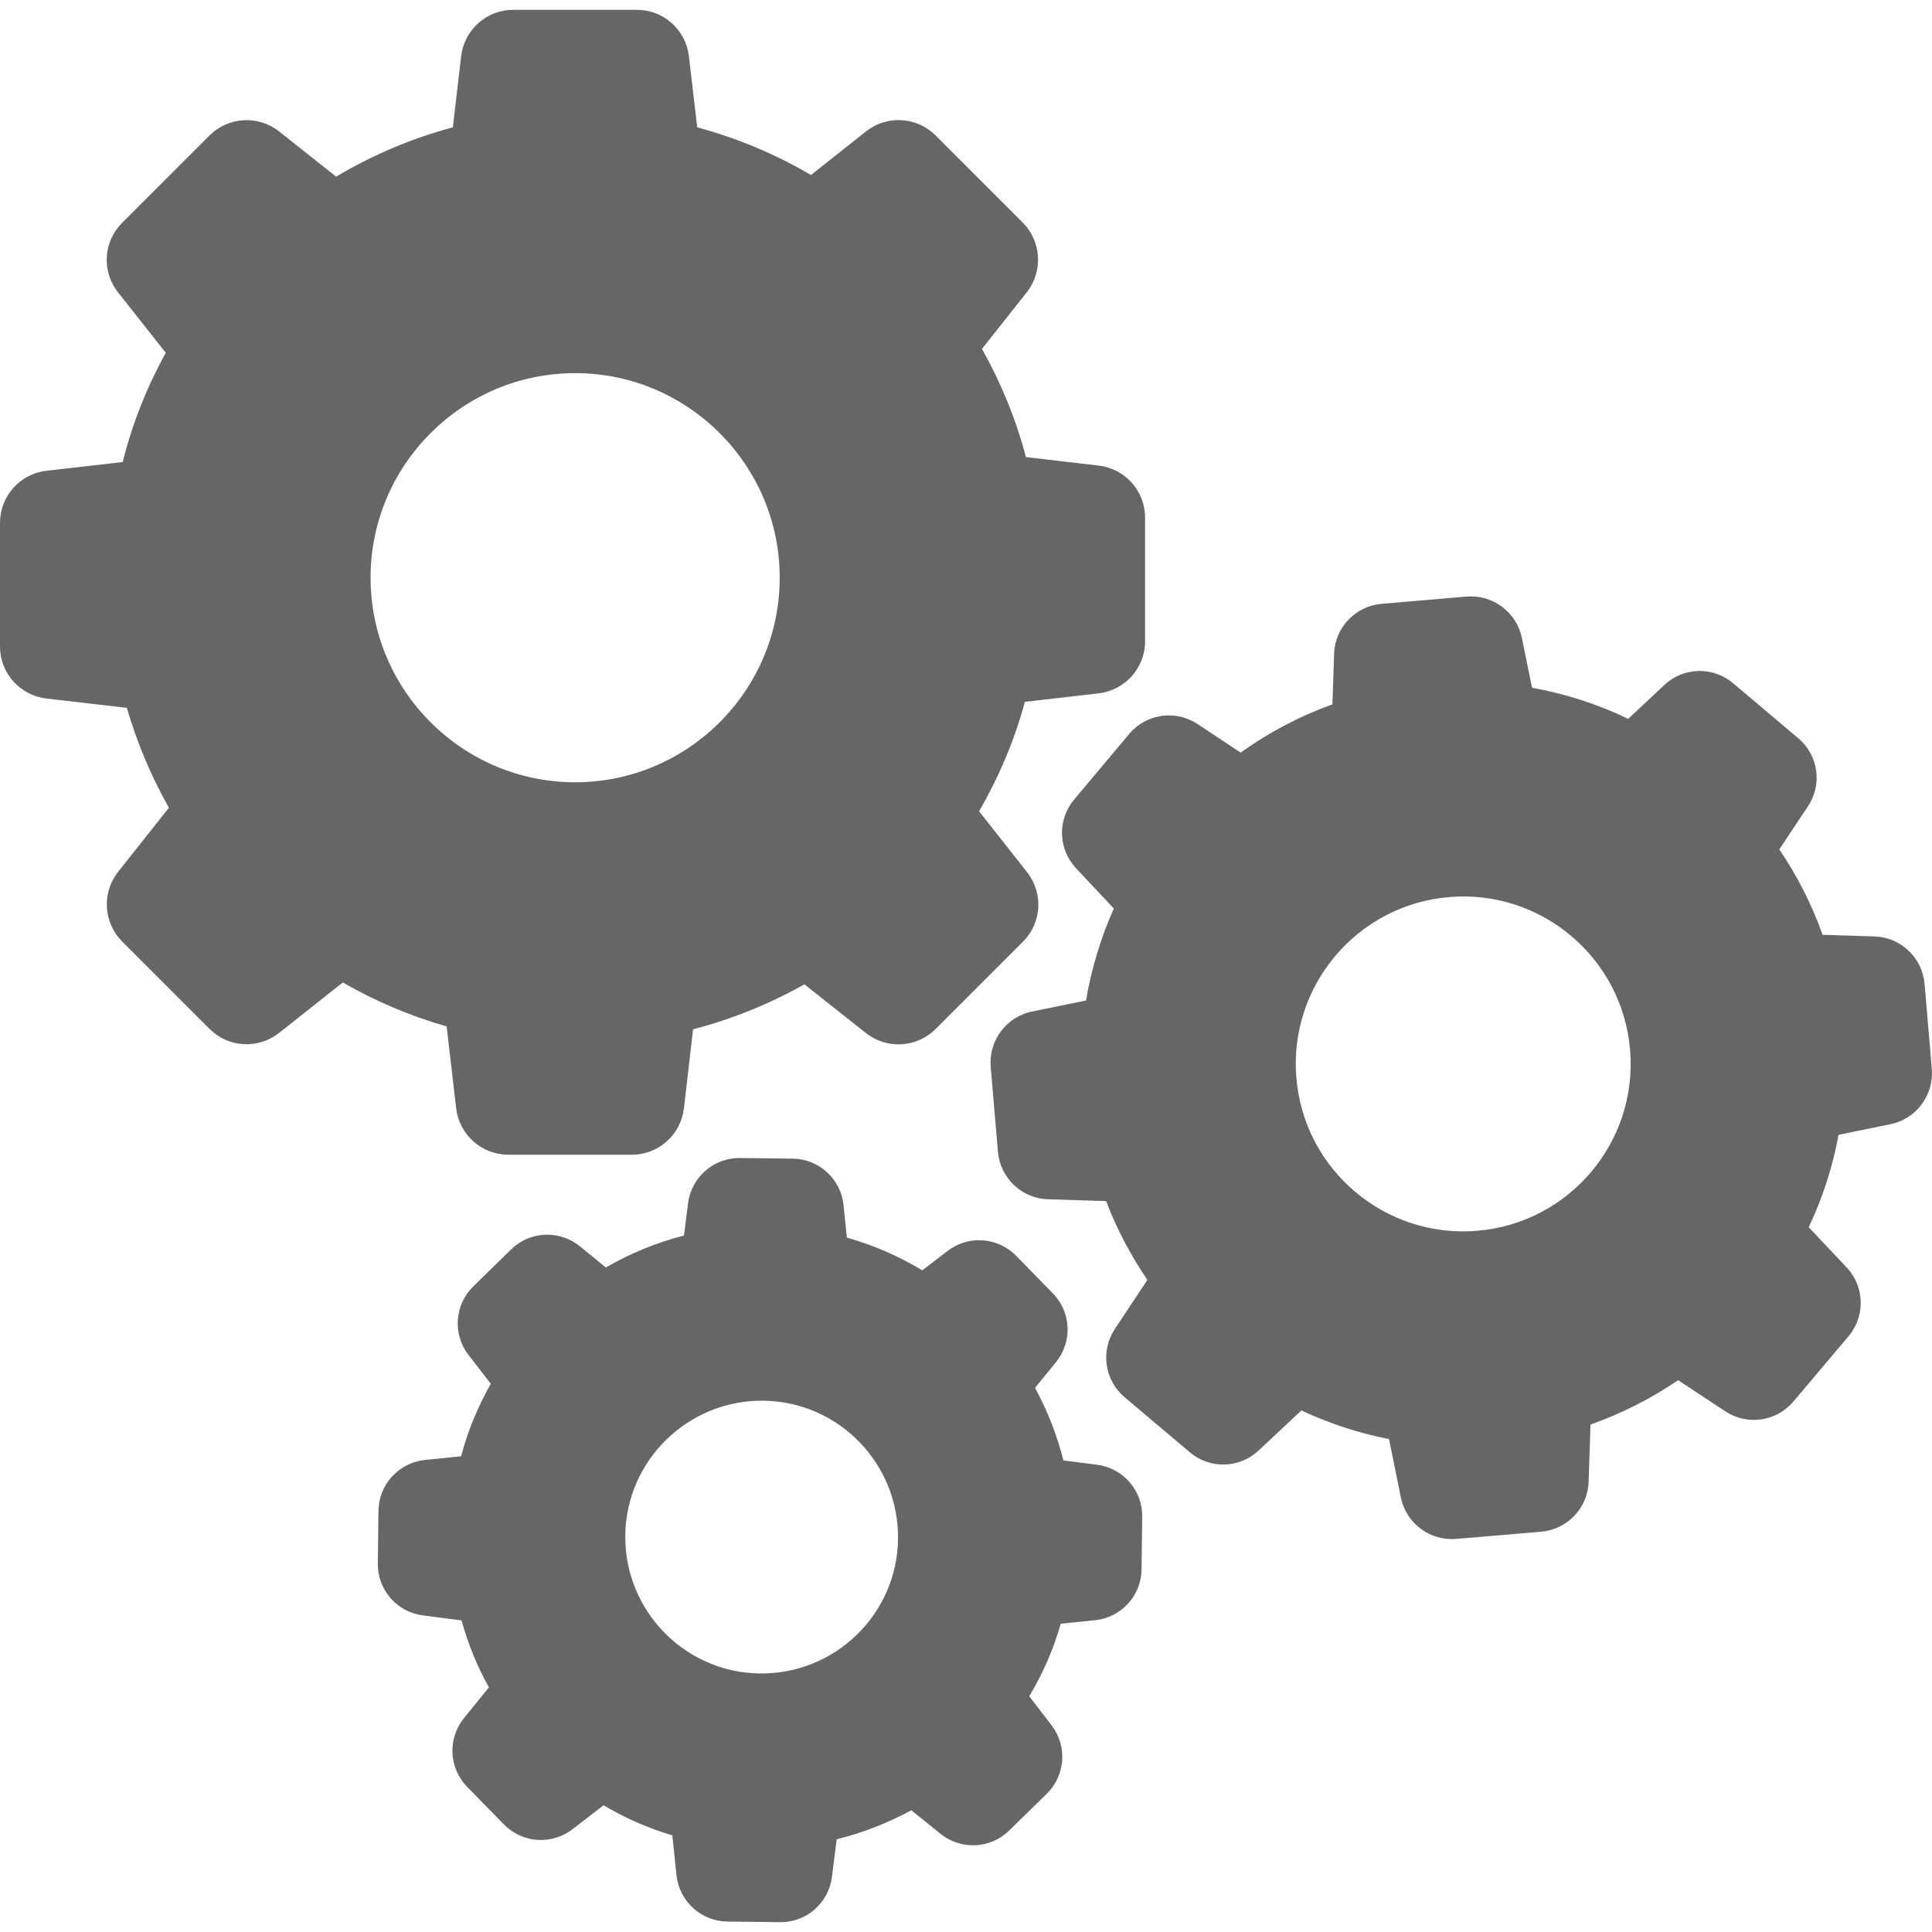
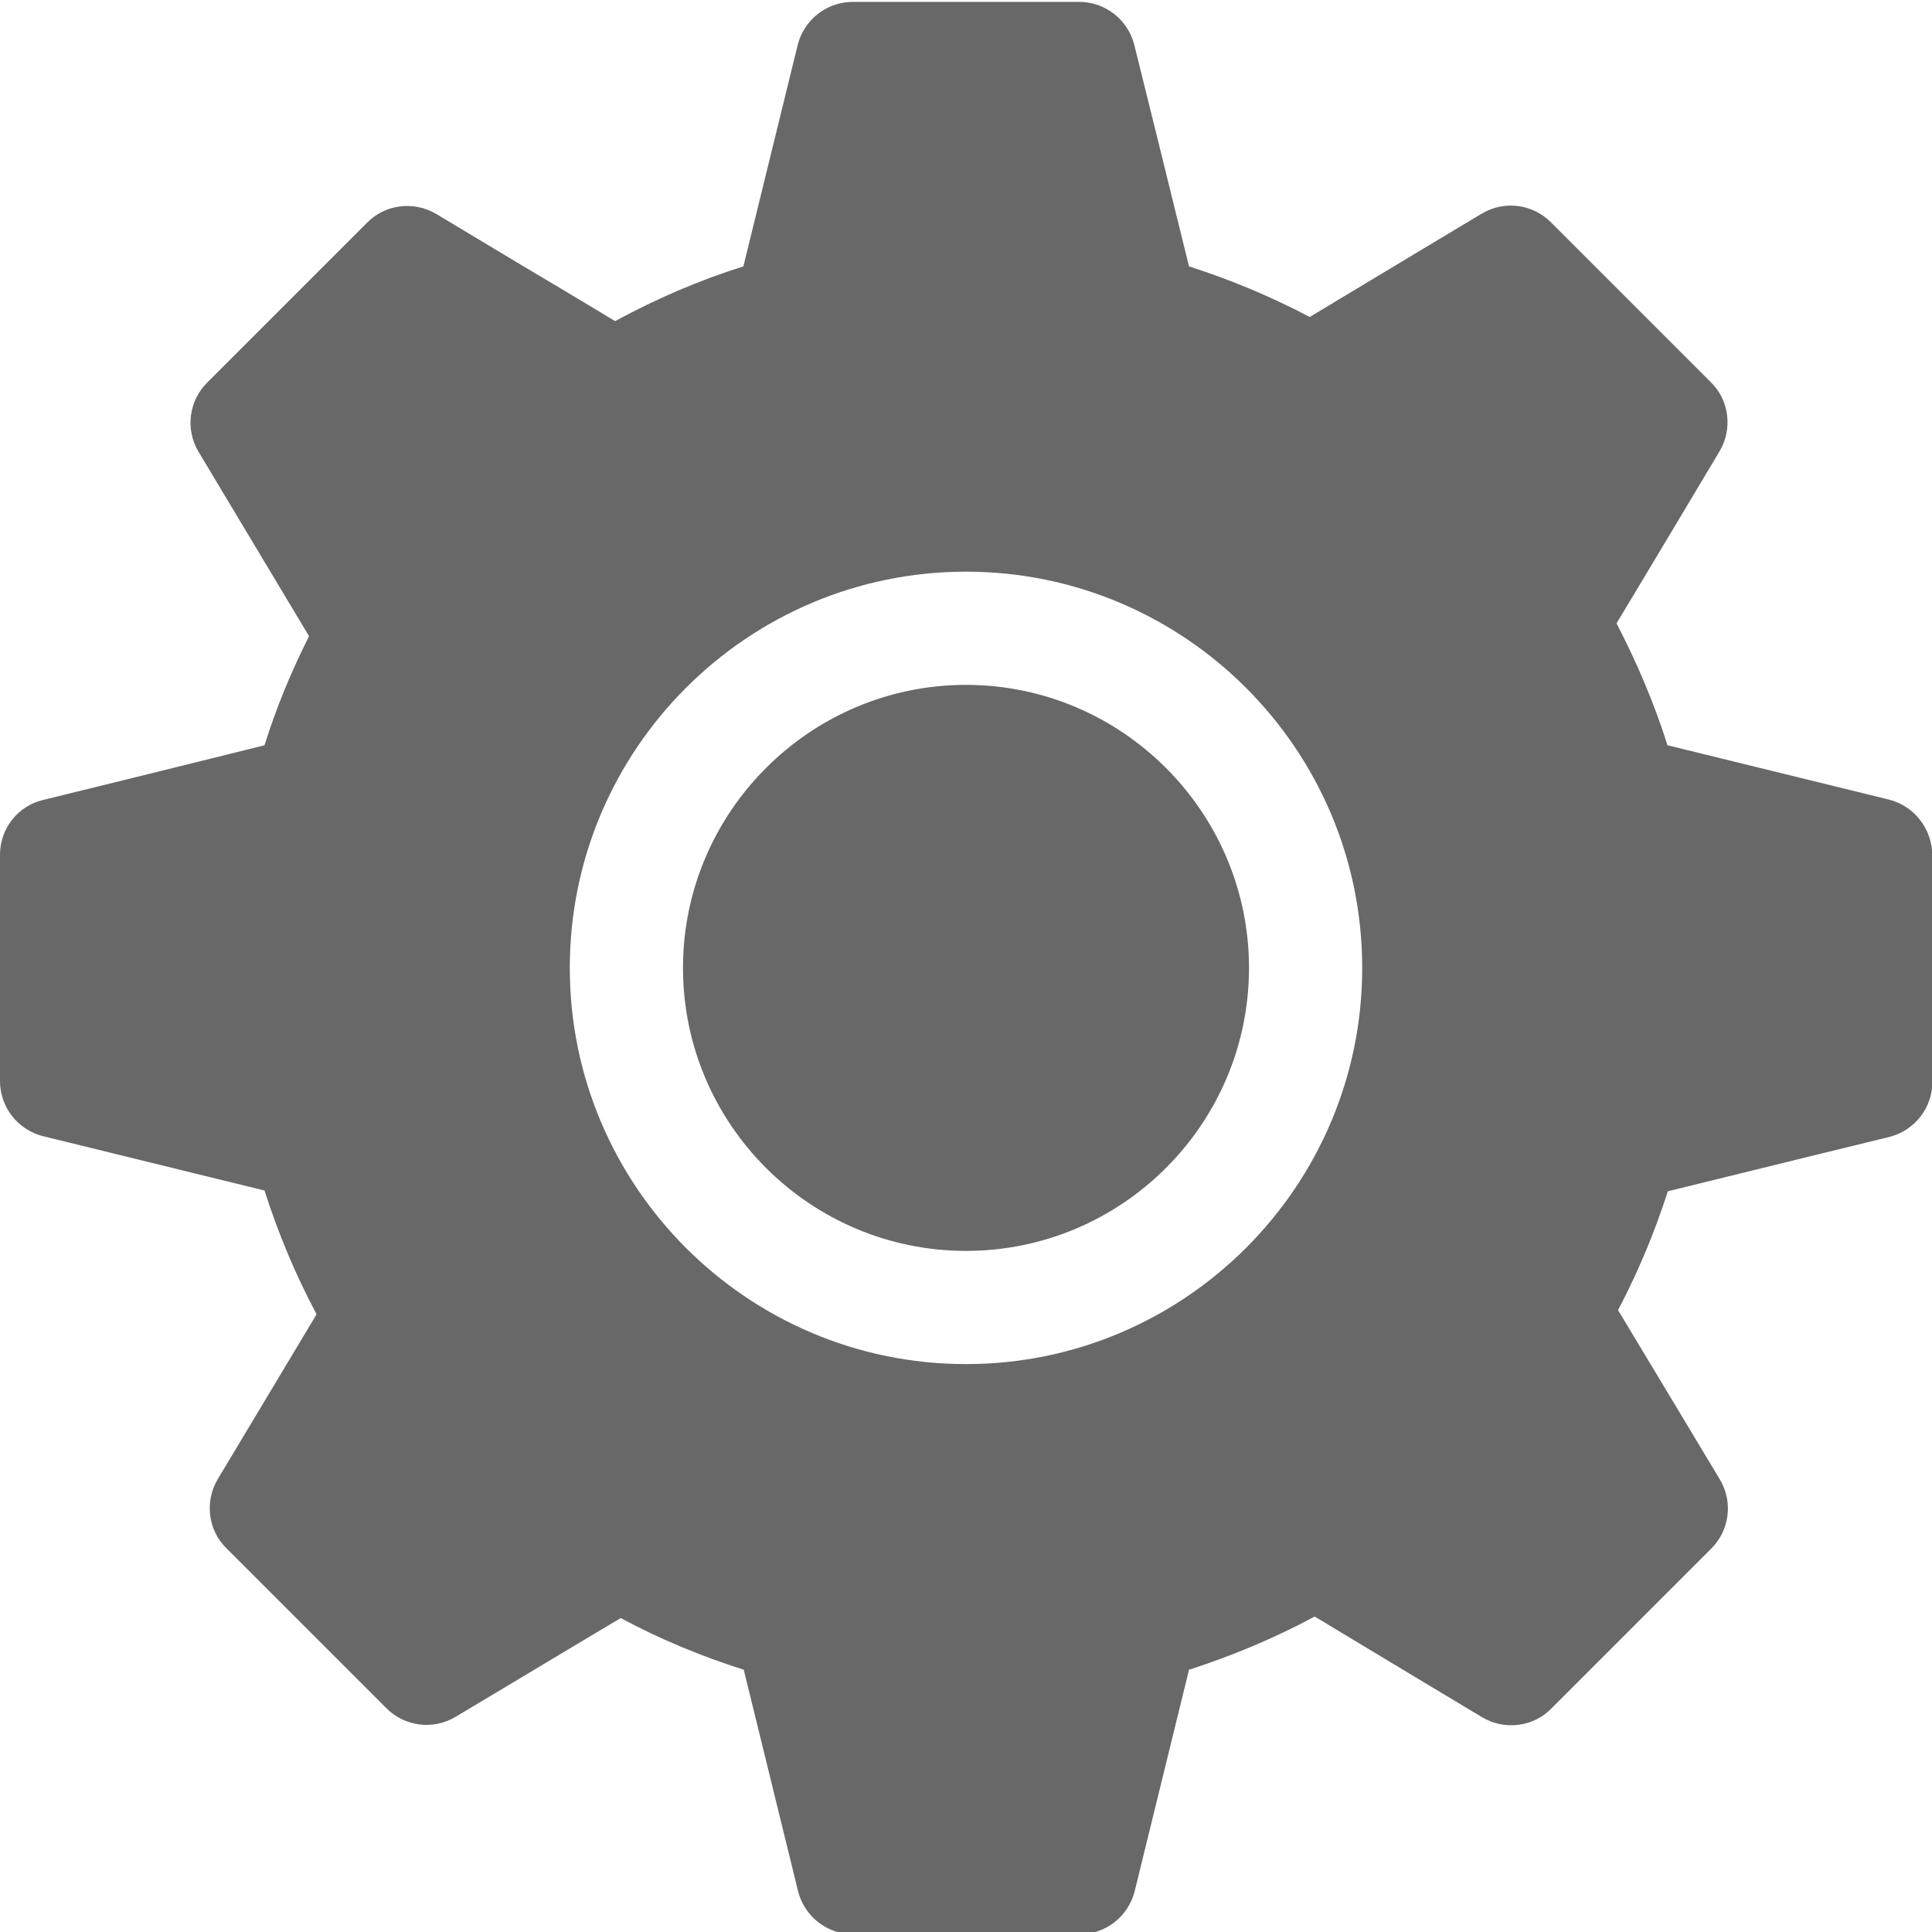
- <svg xmlns="http://www.w3.org/2000/svg" version="1.1" id="Capa_1" x="0px" y="0px" width="512px" height="512px" viewBox="0 0 932.179 932.179" style="enable-background:new 0 0 932.179 932.179;" xml:space="preserve">
-   <g>
-     <g>
-       <path d="M61.2,341.538c4.9,16.8,11.7,33,20.3,48.2l-24.5,30.9c-8,10.1-7.1,24.5,1.9,33.6l42.2,42.2c9.1,9.1,23.5,9.899,33.6,1.899   l30.7-24.3c15.8,9.101,32.6,16.2,50.1,21.2l4.6,39.5c1.5,12.8,12.3,22.4,25.1,22.4h59.7c12.8,0,23.6-9.601,25.1-22.4l4.4-38.1   c18.8-4.9,36.8-12.2,53.7-21.7l29.7,23.5c10.1,8,24.5,7.1,33.6-1.9l42.2-42.2c9.1-9.1,9.9-23.5,1.9-33.6l-23.1-29.3   c9.6-16.601,17.1-34.3,22.1-52.8l35.6-4.1c12.801-1.5,22.4-12.3,22.4-25.1v-59.7c0-12.8-9.6-23.6-22.4-25.1l-35.1-4.1   c-4.801-18.3-12-35.8-21.199-52.2l21.6-27.3c8-10.1,7.1-24.5-1.9-33.6l-42.1-42.1c-9.1-9.1-23.5-9.9-33.6-1.9l-26.5,21   c-17.2-10.1-35.601-17.8-54.9-23l-4-34.3c-1.5-12.8-12.3-22.4-25.1-22.4h-59.7c-12.8,0-23.6,9.6-25.1,22.4l-4,34.3   c-19.8,5.3-38.7,13.3-56.3,23.8l-27.5-21.8c-10.1-8-24.5-7.1-33.6,1.9l-42.2,42.2c-9.1,9.1-9.9,23.5-1.9,33.6l23,29.1   c-9.2,16.6-16.2,34.3-20.8,52.7l-36.8,4.2c-12.8,1.5-22.4,12.3-22.4,25.1v59.7c0,12.8,9.6,23.6,22.4,25.1L61.2,341.538z    M277.5,180.038c54.4,0,98.7,44.3,98.7,98.7s-44.3,98.7-98.7,98.7c-54.399,0-98.7-44.3-98.7-98.7S223.1,180.038,277.5,180.038z" data-original="#000000" class="active-path" data-old_color="#000000" fill="#666666" />
-       <path d="M867.699,356.238l-31.5-26.6c-9.699-8.2-24-7.8-33.199,0.9l-17.4,16.3c-14.699-7.1-30.299-12.1-46.4-15l-4.898-24   c-2.5-12.4-14-21-26.602-20l-41.1,3.5c-12.6,1.1-22.5,11.4-22.9,24.1l-0.799,24.4c-15.801,5.7-30.701,13.5-44.301,23.3   l-20.799-13.8c-10.602-7-24.701-5-32.9,4.7l-26.6,31.7c-8.201,9.7-7.801,24,0.898,33.2l18.201,19.399   c-6.301,14.2-10.801,29.101-13.4,44.4l-26,5.3c-12.4,2.5-21,14-20,26.601l3.5,41.1c1.1,12.6,11.4,22.5,24.1,22.9l28.1,0.899   c5.102,13.4,11.801,26.101,19.9,38l-15.699,23.7c-7,10.6-5,24.7,4.699,32.9l31.5,26.6c9.701,8.2,24,7.8,33.201-0.9l20.6-19.3   c13.5,6.3,27.699,11,42.299,13.8l5.701,28.2c2.5,12.4,14,21,26.6,20l41.1-3.5c12.6-1.1,22.5-11.399,22.9-24.1l0.9-27.601   c15-5.3,29.199-12.5,42.299-21.399l22.701,15c10.6,7,24.699,5,32.9-4.7l26.6-31.5c8.199-9.7,7.799-24-0.9-33.2l-18.301-19.399   c6.701-14.2,11.602-29.2,14.4-44.601l25-5.1c12.4-2.5,21-14,20-26.601l-3.5-41.1c-1.1-12.6-11.4-22.5-24.1-22.9l-25.1-0.8   c-5.201-14.6-12.201-28.399-20.9-41.2l13.699-20.6C879.4,378.638,877.4,364.438,867.699,356.238z M712.801,593.837   c-44.4,3.801-83.602-29.3-87.301-73.699c-3.801-44.4,29.301-83.601,73.699-87.301c44.4-3.8,83.602,29.301,87.301,73.7   C790.301,550.938,757.199,590.138,712.801,593.837z" data-original="#000000" class="active-path" data-old_color="#000000" fill="#666666" />
-       <path d="M205,704.438c-12.6,1.3-22.3,11.899-22.4,24.6l-0.3,25.3c-0.2,12.7,9.2,23.5,21.8,25.101l18.6,2.399   c3.1,11.301,7.5,22.101,13.2,32.301l-12,14.8c-8,9.899-7.4,24.1,1.5,33.2l17.7,18.1c8.9,9.1,23.1,10.1,33.2,2.3l14.899-11.5   c10.5,6.2,21.601,11.101,33.2,14.5l2,19.2c1.3,12.6,11.9,22.3,24.6,22.4l25.301,0.3c12.699,0.2,23.5-9.2,25.1-21.8l2.3-18.2   c12.601-3.101,24.601-7.8,36-14l14,11.3c9.9,8,24.101,7.4,33.201-1.5l18.1-17.7c9.1-8.899,10.1-23.1,2.301-33.2L496.6,818.438   c6.6-11,11.701-22.7,15.201-35l16.6-1.7c12.6-1.3,22.299-11.9,22.4-24.6l0.299-25.301c0.201-12.699-9.199-23.5-21.799-25.1   l-16.201-2.1c-3.1-12.2-7.699-24-13.699-35l10.1-12.4c8-9.9,7.4-24.1-1.5-33.2l-17.699-18.1c-8.9-9.101-23.102-10.101-33.201-2.3   l-12.101,9.3c-11.399-6.9-23.6-12.2-36.399-15.8l-1.601-15.7c-1.3-12.601-11.899-22.3-24.6-22.4l-25.3-0.3   c-12.7-0.2-23.5,9.2-25.101,21.8l-2,15.601c-13.199,3.399-25.899,8.6-37.699,15.399l-12.5-10.2c-9.9-8-24.101-7.399-33.201,1.5   l-18.2,17.801c-9.1,8.899-10.1,23.1-2.3,33.199l10.7,13.801c-6.2,11-11.1,22.699-14.3,35L205,704.438z M368.3,675.837   c36.3,0.4,65.399,30.301,65,66.601c-0.4,36.3-30.301,65.399-66.601,65c-36.3-0.4-65.399-30.3-65-66.601   C302.1,704.538,332,675.438,368.3,675.837z" data-original="#000000" class="active-path" data-old_color="#000000" fill="#666666" />
+ <svg xmlns="http://www.w3.org/2000/svg" version="1.1" id="Layer_1" x="0px" y="0px" viewBox="0 0 512 512" style="enable-background:new 0 0 512 512;" xml:space="preserve">
+   <style type="text/css">
+ 	.st0{display:none;}
+ 	.st1{display:inline;}
+ 	.st2{fill:#686868;}
+ 	.st3{display:inline;fill:#686868;}
+ 	.st4{display:none;fill:#686868;}
+ </style>
+   <g class="st0">
+     <g class="st1">
+       <g>
+         <path class="st2" d="M256,0C153.8,0,70.6,83.2,70.6,185.4c0,126.9,165.9,313.2,173,321c6.6,7.4,18.2,7.4,24.8,0     c7.1-7.9,173-194.1,173-321C441.4,83.2,358.2,0,256,0z M256,278.7c-51.4,0-93.3-41.9-93.3-93.3s41.9-93.3,93.3-93.3     s93.3,41.9,93.3,93.3S307.4,278.7,256,278.7z" />
+       </g>
    </g>
  </g>
+   <g class="st0">
+     <g class="st1">
+       <g id="directions-bus">
+         <path class="st2" d="M40.4,377.3c0,24.3,10.8,45.8,26.9,59.3v48.5c0,16.2,10.8,26.9,26.9,26.9h26.9c16.2,0,26.9-10.8,26.9-26.9     v-26.9h215.6v26.9c0,16.2,10.8,26.9,26.9,26.9h26.9c16.2,0,26.9-10.8,26.9-26.9v-48.5c16.2-13.5,26.9-35,26.9-59.3V107.8     C471.6,13.5,374.6,0,256,0S40.4,13.5,40.4,107.8V377.3z M134.7,404.2c-21.6,0-40.4-18.9-40.4-40.4s18.9-40.4,40.4-40.4     s40.4,18.9,40.4,40.4S156.3,404.2,134.7,404.2z M377.3,404.2c-21.6,0-40.4-18.9-40.4-40.4s18.9-40.4,40.4-40.4     s40.4,18.9,40.4,40.4S398.8,404.2,377.3,404.2z M397.7,242.5H114.3c-11,0-20-9-20-20v-94.7c0-11,9-20,20-20h283.4     c11,0,20,9,20,20v94.7C417.7,233.6,408.7,242.5,397.7,242.5z" />
+       </g>
+     </g>
+   </g>
+   <g class="st0">
+     <path class="st3" d="M193.3,312.4c3.7,2.7,9.2,2.7,11.9-0.9l25.6-25.6l-14.6-7.3c-13.7-7.3-26.5-16.5-37.5-28.4l-37.5,22.9   L193.3,312.4z" />
+     <path class="st3" d="M299.5,312.4l51.3-38.5l-37.5-22.9c-11,11.9-22.9,21.1-37.5,28.4l-14.6,7.3l25.6,25.6   C290.3,314.2,295.8,315.2,299.5,312.4L299.5,312.4z" />
+     <path class="st3" d="M278.4,327.1c-0.9-0.9-2.7-1.8-3.7-2.7l-28.4-28.4L218,324.3c-0.9,0.9-2.7,1.8-3.7,2.7l32,64.1L278.4,327.1z" />
+     <path class="st3" d="M169.5,112.8c-3.7,1.8-5.5,4.6-5.5,8.2v43c0,41.2,23.8,79.6,60.4,98l17.4,9.2c2.7,0.9,5.5,0.9,8.2,0l17.4-9.2   c37.5-18.3,60.4-56.8,60.4-98v-36.6c0-5.5-3.7-9.2-9.2-9.2h-27.5c-20.1,0-36.6-16.5-36.6-36.6v-4.6L169.5,112.8z" />
+     <path class="st3" d="M151.2,199.8c-3.7-11.9-5.5-23.8-5.5-36.6v-42.1c0-11,6.4-21.1,16.5-25.6l111.7-45.8v32   c0,10.1,8.2,18.3,18.3,18.3h27.5c15.6,0,27.5,11.9,27.5,27.5v36.6c0,11.9-1.8,24.7-5.5,36.6c21.1-19.2,34.8-45.8,36.6-75.1   l1.8-22.9c1.8-31.1-15.6-59.5-43.9-72.3L283,7.6c-23.8-10.1-50.4-10.1-73.2,0l-53.1,22.9c-28.4,12.8-45.8,41.2-43.9,72.3l1.8,22.9   C116.4,154,129.2,181.5,151.2,199.8L151.2,199.8z" />
+     <path class="st3" d="M209.7,512H283v-91.6h-73.2V512z" />
+     <path class="st3" d="M383.7,466.2v-18.3h7.6c8.6,0,16.4-5.4,18.9-13.6c3.3-10.4-3-20.6-11.9-24l-20.1-6.4l-36.7,85   c-2,4.6-7.3,6.7-11.9,4.7h0c-4.5-2-6.6-7.3-4.6-11.8l77-176.7L368.1,284l-57.7,43c-3.7,2.7-9.2,4.6-13.7,5.5L261,402.1h20.3   c11,0,20,9,20,20V512h146.5v-51.3c-8.2,3.7-17.4,5.5-25.6,5.5H383.7z" />
+     <path class="st3" d="M462.4,386.6L431.1,311c-2.3-5.6-10.3-5.7-12.7-0.1l-32.9,76.6l18.3,6.4c19.2,6.4,30.2,27.5,23.8,47.6   c0,0.9-0.9,1.8-0.9,1.8c-0.9,1.8-1.8,3.7-2.7,5.5c24.7-0.9,43-22,42.1-46.7C466.1,396.6,464.3,391.2,462.4,386.6L462.4,386.6z" />
+     <path class="st3" d="M196,331.6c-5.5,0-10.1-1.8-13.7-5.5l-56.8-43l-41.2,25.6c-23.8,14.6-38.5,41.2-38.5,69.6V512h73.2V411.3   c0-5.1,4.1-9.2,9.2-9.2h0c5.1,0,9.2,4.1,9.2,9.2V512h54.9v-89.9c0-11,9-20,20-20h20.3L196,331.6z" />
+   </g>
+   <path class="st4" d="M166.8,381.7l-90,49.1c-5.3,2.9-53.2,31.4-53.2,81.2c70,0,402.7,0,464.7,0c0-49.8-48.8-77.6-54.6-80.5  l-96.3-48.2c-12.4-6.2-20.3-18.9-20.3-32.9v-37.8c2.7-3.1,5.8-7,9.1-11.7c13.1-18.5,23.1-38.9,29.9-60.3  c12.4-3.8,21.5-15.2,21.5-28.8v-40.3c0-8.9-3.9-16.8-10.1-22.4V90.8c0,0,12-90.8-110.9-90.8S145.6,90.8,145.6,90.8v58.3  c-6.1,5.6-10.1,13.5-10.1,22.4v40.3c0,10.6,5.6,20,13.9,25.4c10.1,43.9,36.5,75.5,36.5,75.5v36.9C186,362.9,178.6,375.3,166.8,381.7  z" />
+   <g class="st0">
+     <g class="st1">
+       <g>
+         <g>
+           <path class="st2" d="M276,281.6h88c11,0,20,9,20,20v88c0,11-9,20-20,20h-88c-11,0-20-9-20-20v-88C256,290.6,265,281.6,276,281.6      z" />
+           <path class="st2" d="M435.2,51.2h-25.6V0h-51.2v51.2H153.6V0h-51.2v51.2H76.8c-28.3,0-50.9,22.9-50.9,51.2l-0.3,358.4      c0,28.3,22.9,51.2,51.2,51.2h358.4c28.3,0,51.2-22.9,51.2-51.2V102.4C486.4,74.1,463.5,51.2,435.2,51.2z M435.2,460.8H76.8      V179.2h358.4V460.8z" />
+         </g>
+       </g>
+     </g>
+   </g>
+   <path class="st2" d="M500.6,211.9l-58.7-14.4c-3.5-11.1-8.1-21.9-13.5-32.3c8.8-14.6,27.3-45.6,27.3-45.6c3.5-5.9,2.6-13.5-2.3-18.3  L411,58.9c-4.9-4.9-12.4-5.8-18.3-2.3c-0.4,0.2-30.8,18.5-45.6,27.4c-10.3-5.4-21-9.9-32-13.4c-4.4-18-14.5-58.7-14.5-58.7  c-1.7-6.7-7.7-11.4-14.6-11.4h-60c-6.9,0-12.9,4.7-14.6,11.4c-4.1,16.8-11,44.8-14.4,58.7c-11.8,3.7-23.1,8.6-34,14.5  c-6.4-3.9-16-9.6-24.9-14.9l-22.5-13.5c-5.9-3.5-13.5-2.6-18.3,2.3l-42.4,42.4c-4.9,4.9-5.8,12.4-2.3,18.3  c0.2,0.3,17.8,29.7,29.3,48.9c-4.7,9.3-8.7,19-11.8,28.9c-20,5-58.2,14.4-58.7,14.5C4.7,213.6,0,219.6,0,226.5v60  c0,6.9,4.7,12.9,11.4,14.6c0.4,0.1,38.4,9.4,58.7,14.4c3.6,11.3,8.2,22.3,13.8,32.8l-26.2,43.7c-3.5,5.9-2.6,13.5,2.3,18.3  l42.4,42.4c4.9,4.9,12.4,5.8,18.3,2.3c0.4-0.2,29.5-17.7,43.8-26.2c10.4,5.6,21.3,10.1,32.6,13.7l14.4,58.7  c1.7,6.7,7.7,11.4,14.6,11.4h60c6.9,0,12.9-4.7,14.6-11.4l14.4-58.7c11.5-3.7,22.7-8.4,33.3-14.1c14.4,8.7,44.4,26.7,44.4,26.7  c5.9,3.5,13.5,2.6,18.3-2.3l42.4-42.4c4.9-4.9,5.8-12.4,2.3-18.3c0,0-18.3-30.5-27-44.9c5.3-10.1,9.7-20.6,13.2-31.5  c17.8-4.4,58.2-14.3,58.7-14.4c6.7-1.7,11.4-7.7,11.4-14.6v-60C512,219.6,507.3,213.6,500.6,211.9z M256,361.5  c-57.9,0-105-47.1-105-105s47.1-105,105-105s105,47.1,105,105S313.9,361.5,256,361.5z M256,181.5c-41.3,0-75,33.7-75,75  c0,41.4,33.7,75,75,75c41.4,0,75-33.7,75-75S297.3,181.5,256,181.5z" />
</svg>
